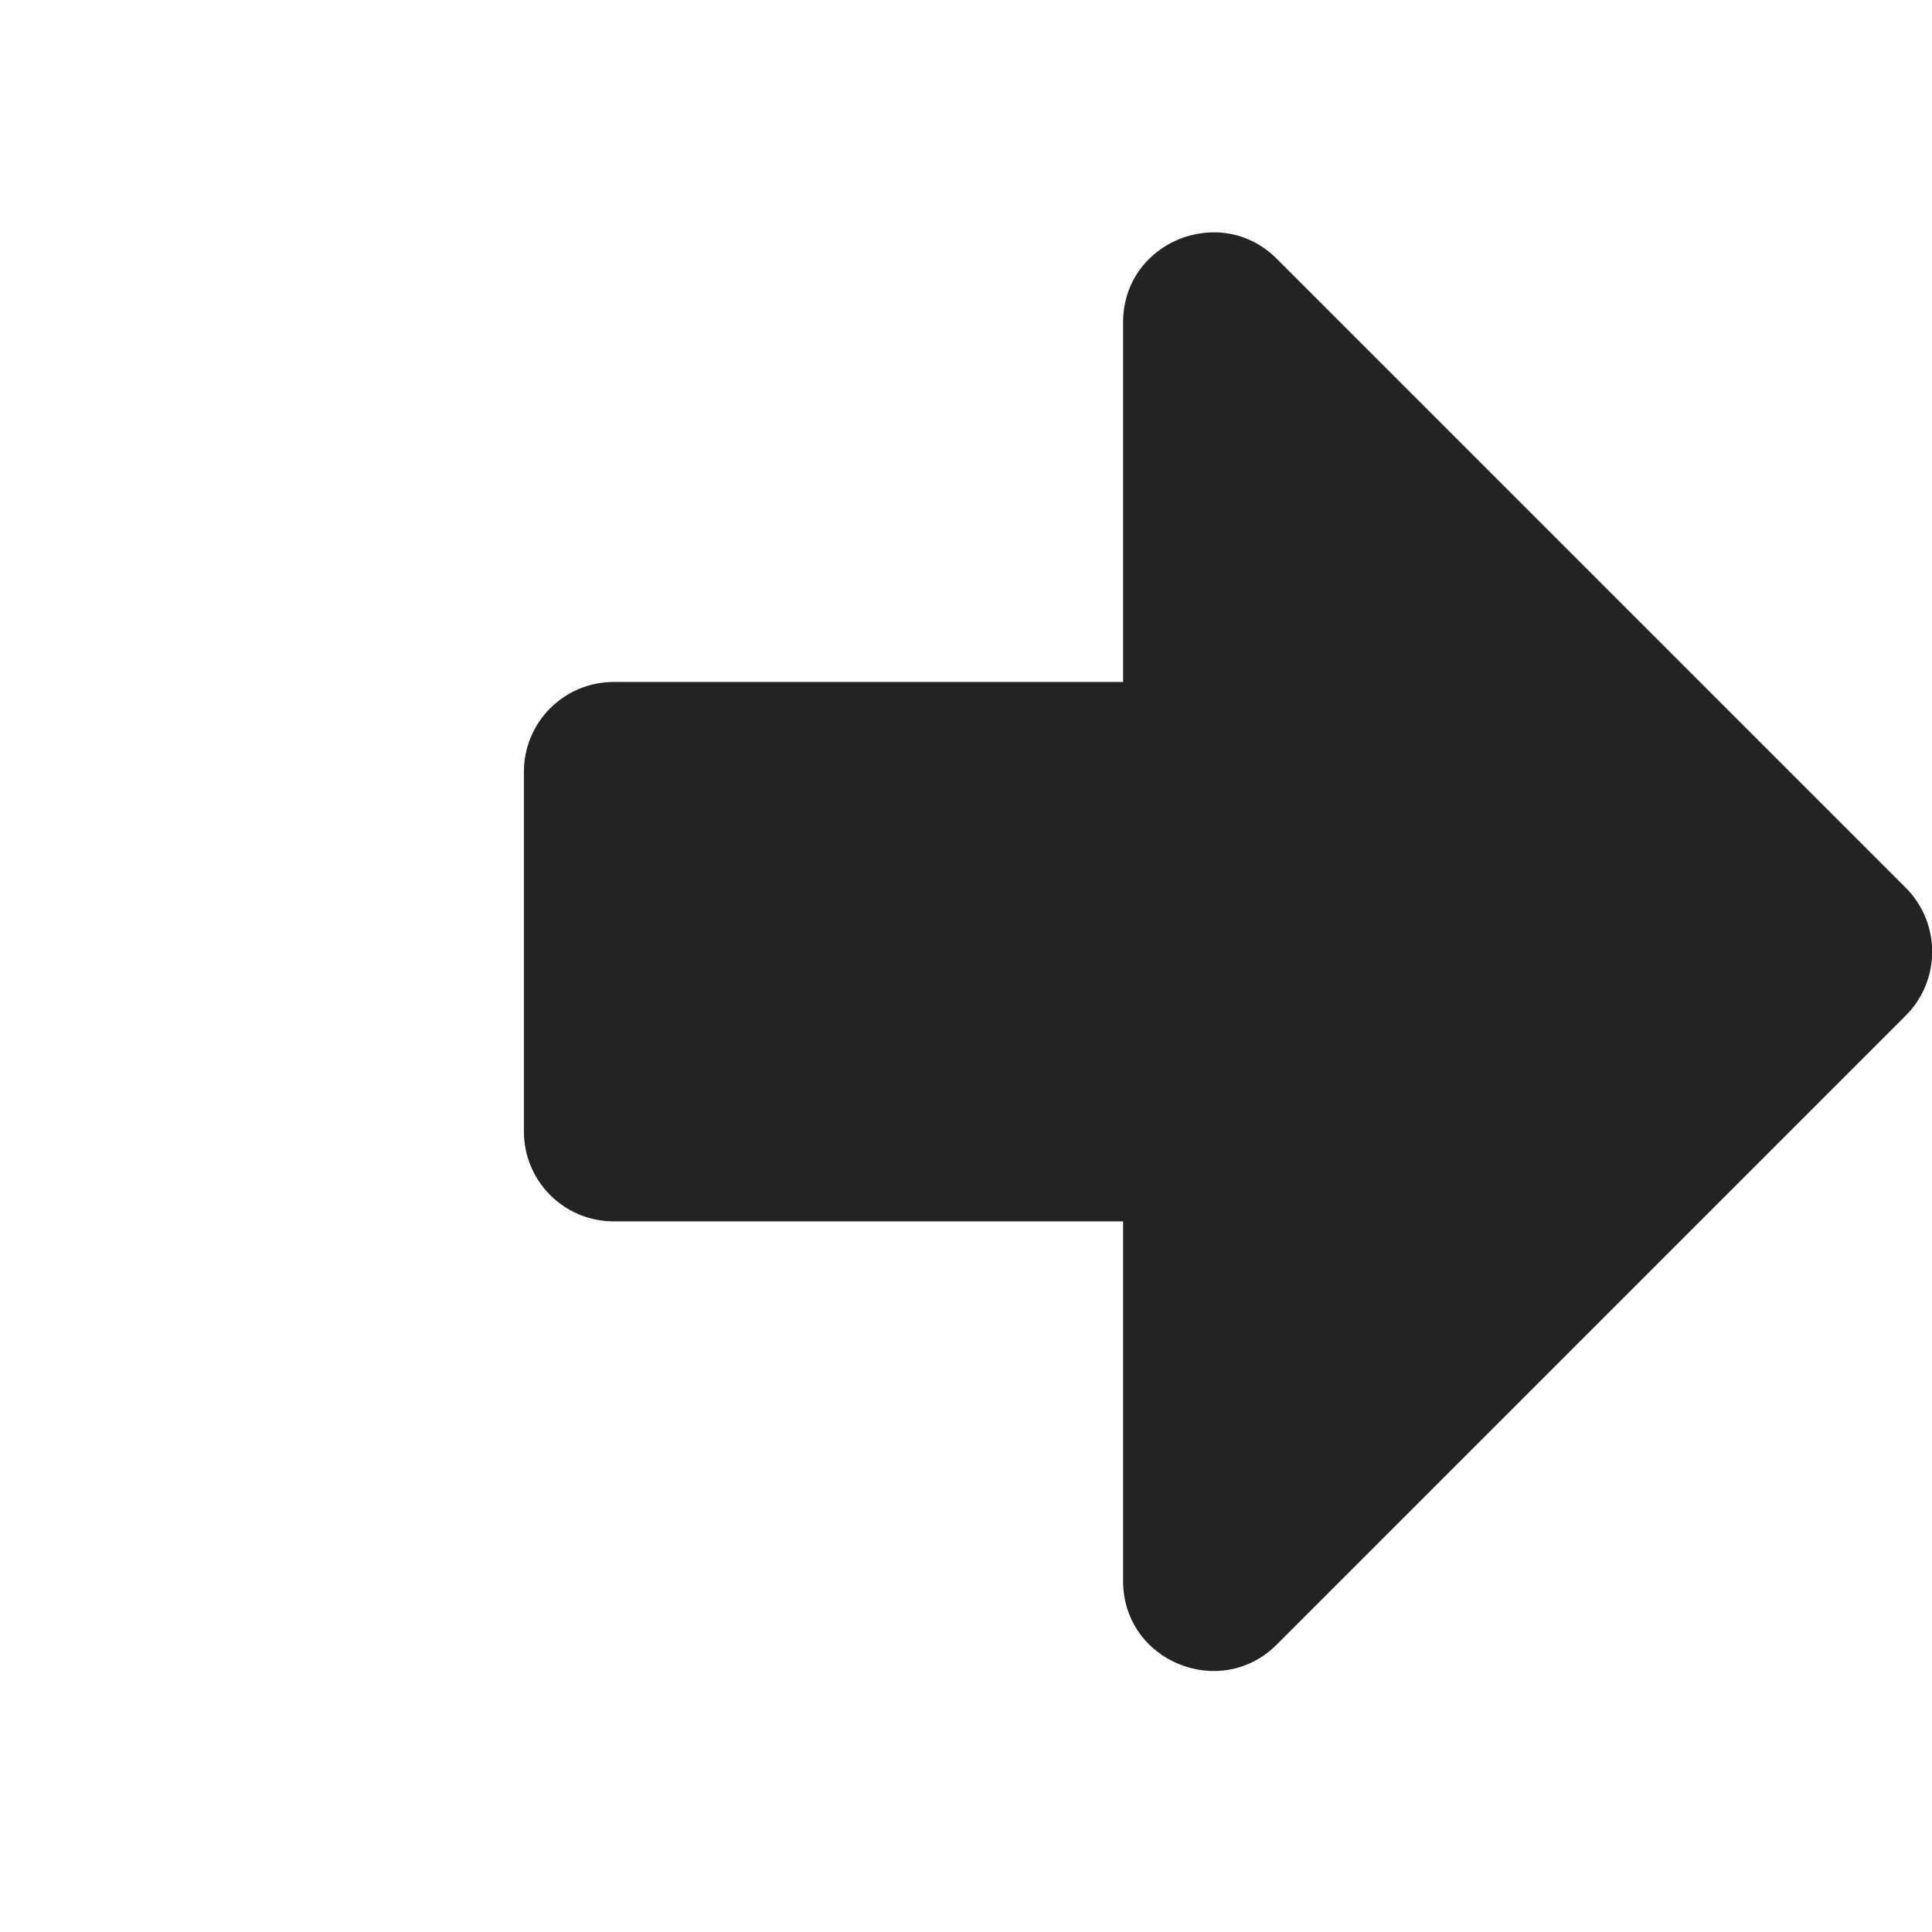
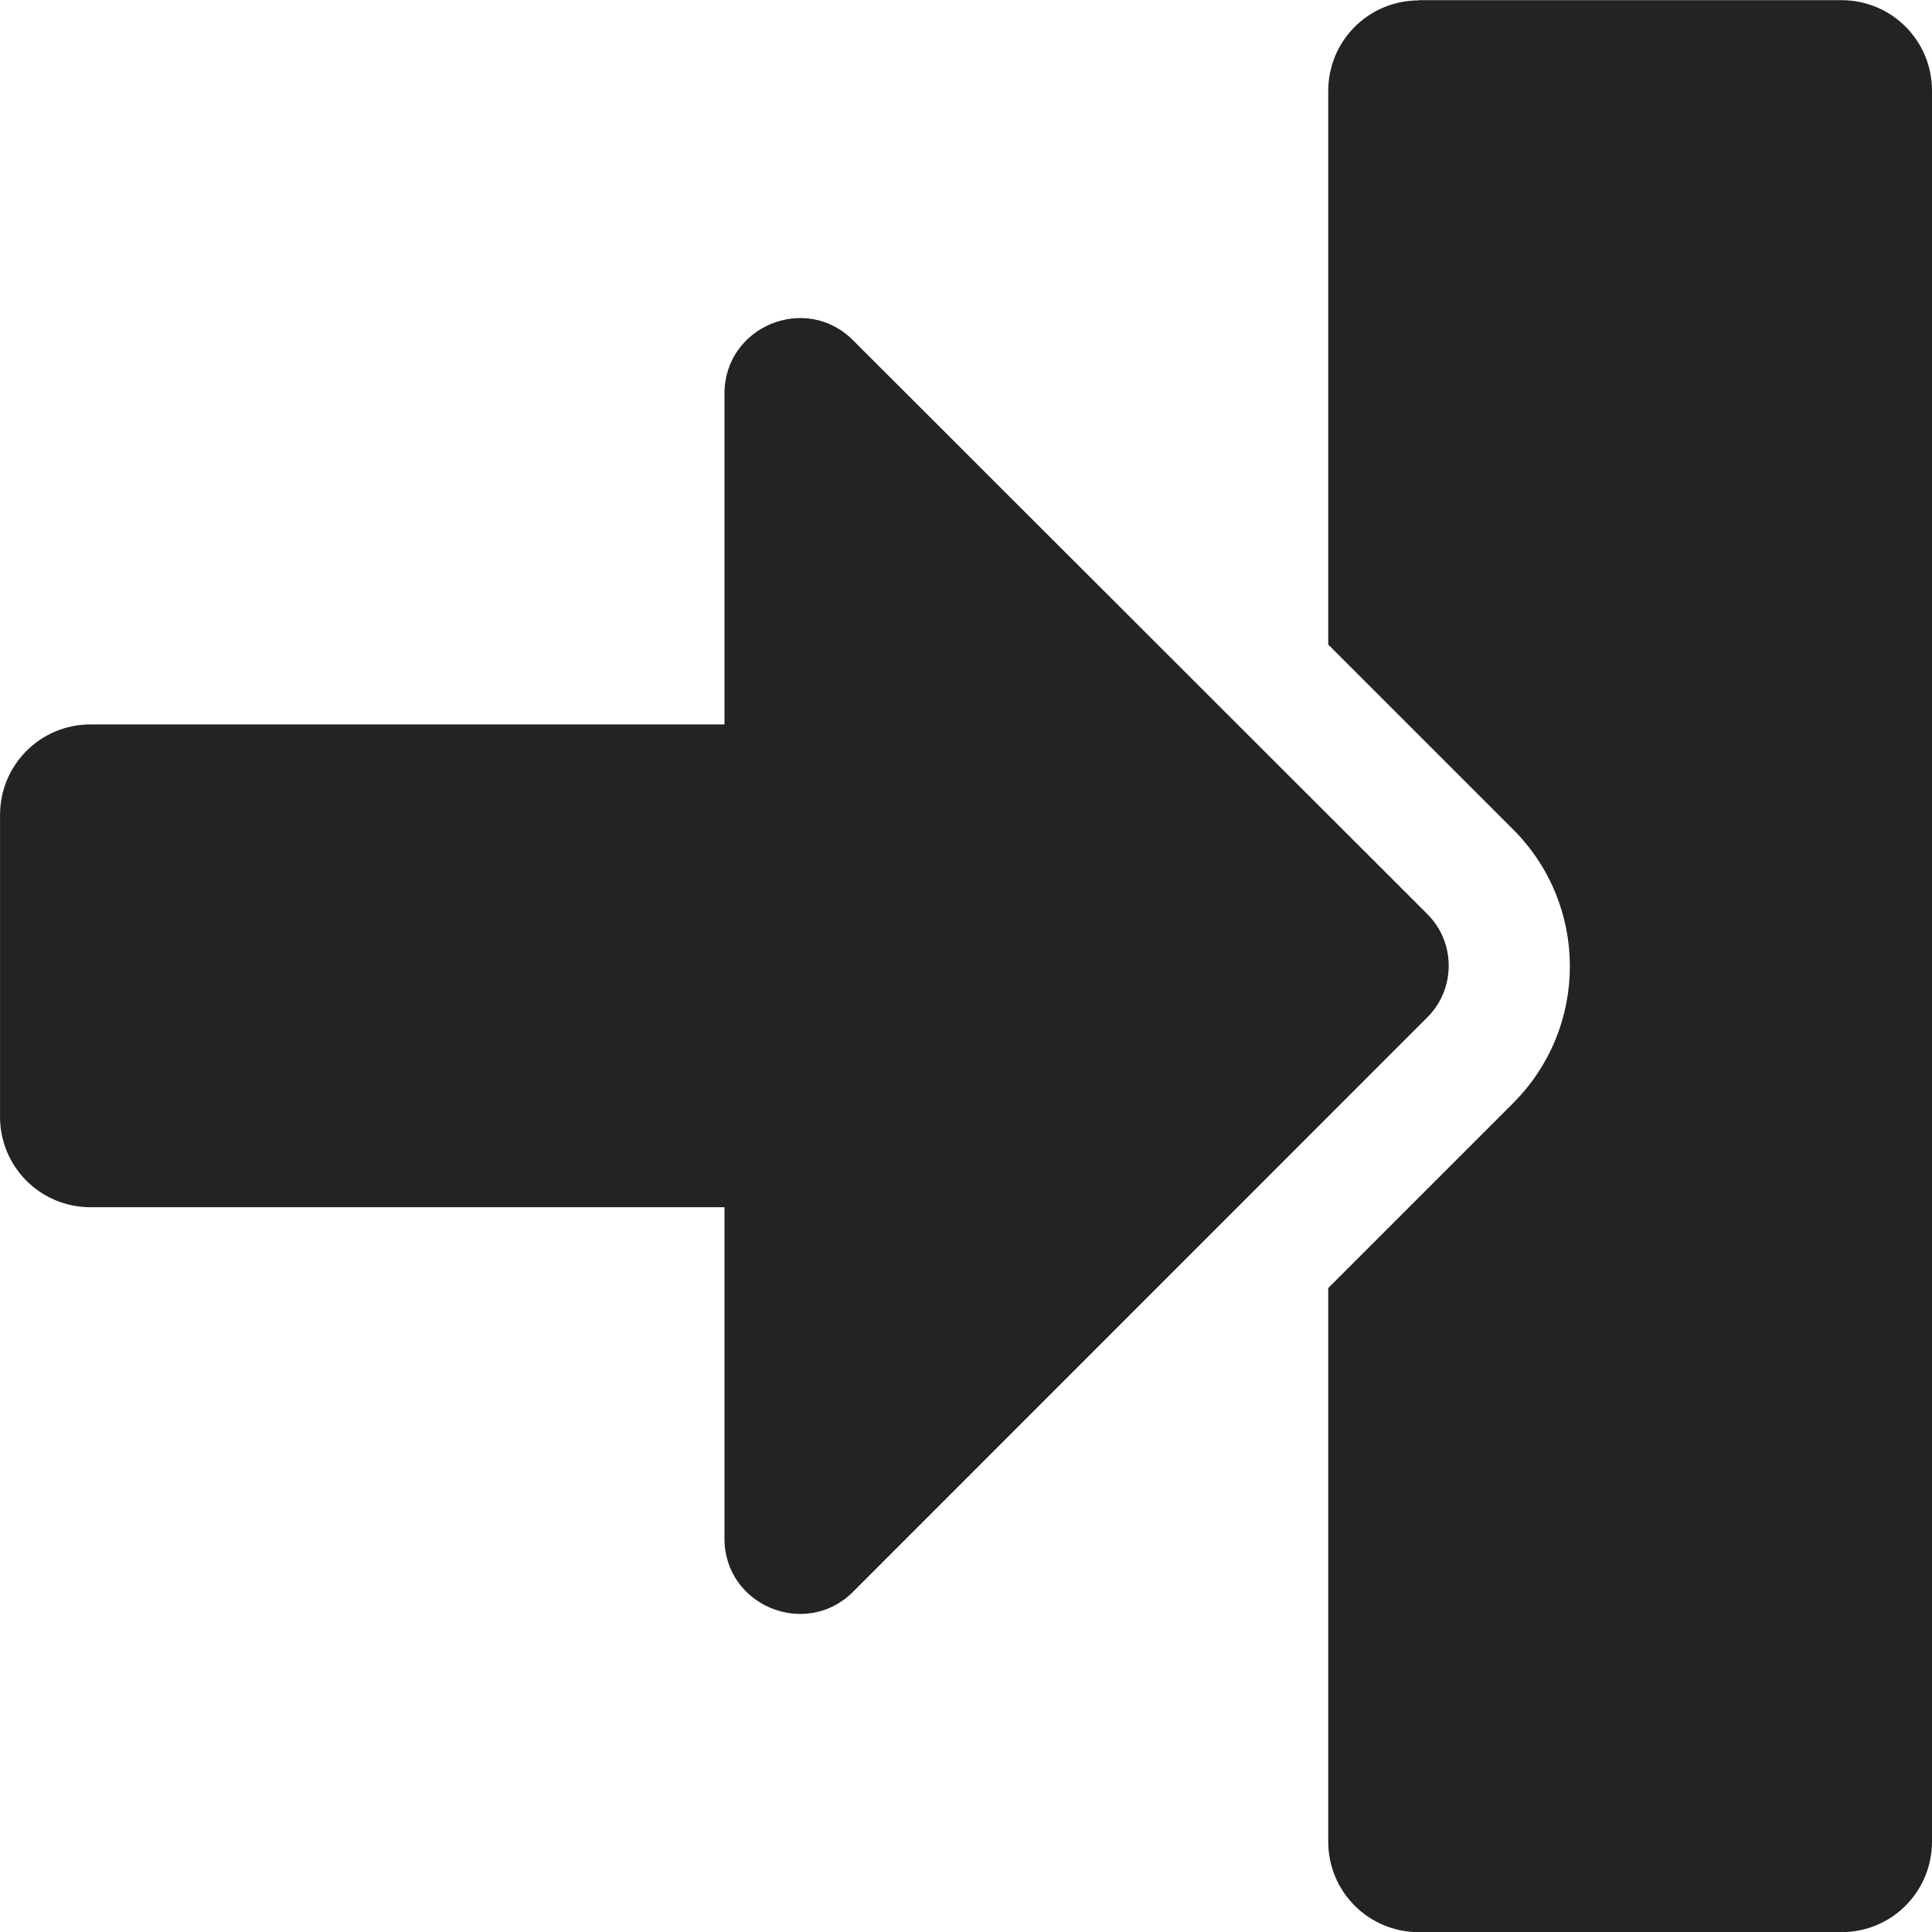
<svg xmlns="http://www.w3.org/2000/svg" width="32" height="32" viewBox="0 0 8.467 8.467" version="1.1" id="svg8">
  <defs id="defs2" />
  <g id="layer1" transform="translate(0,-288.5333)">
-     <path id="path835" d="m 8.353,292.425 -2.758,-2.758 c -0.246,-0.246 -0.673,-0.074 -0.673,0.279 v 1.576 h -2.232 c -0.218,0 -0.394,0.176 -0.394,0.394 v 1.576 c 0,0.218 0.176,0.394 0.394,0.394 h 2.232 v 1.576 c 0,0.353 0.427,0.525 0.673,0.279 l 2.758,-2.758 c 0.153,-0.154 0.153,-0.404 0,-0.558 z" style="fill:#232323;fill-opacity:1;stroke-width:0.016" />
+     <path id="path819" d="m 1.7343333e-4,293.428 v -1.323 c 0,-0.22 0.177,-0.397 0.397,-0.397 H 3.175 v -1.45 c 0,-0.294 0.356,-0.442 0.564,-0.233 l 2.517,2.515 c 0.124,0.124 0.124,0.327 0,0.451 l -2.517,2.518 c -0.208,0.208 -0.564,0.061 -0.564,-0.233 v -1.452 H 0.397 c -0.22,0 -0.397,-0.177 -0.397,-0.397 z M 6.218,288.534 h 1.852 c 0.22,0 0.397,0.177 0.397,0.397 v 7.673 c 0,0.22 -0.177,0.397 -0.397,0.397 h -1.852 c -0.22,0 -0.397,-0.177 -0.397,-0.397 v -2.426 l 0.81,-0.81 c 0.332,-0.332 0.332,-0.868 0,-1.2 l -0.81,-0.81 v -2.426 c 0,-0.22 0.177,-0.397 0.397,-0.397 z" style="fill:#232323;fill-opacity:1;stroke-width:0.017" />
  </g>
</svg>
